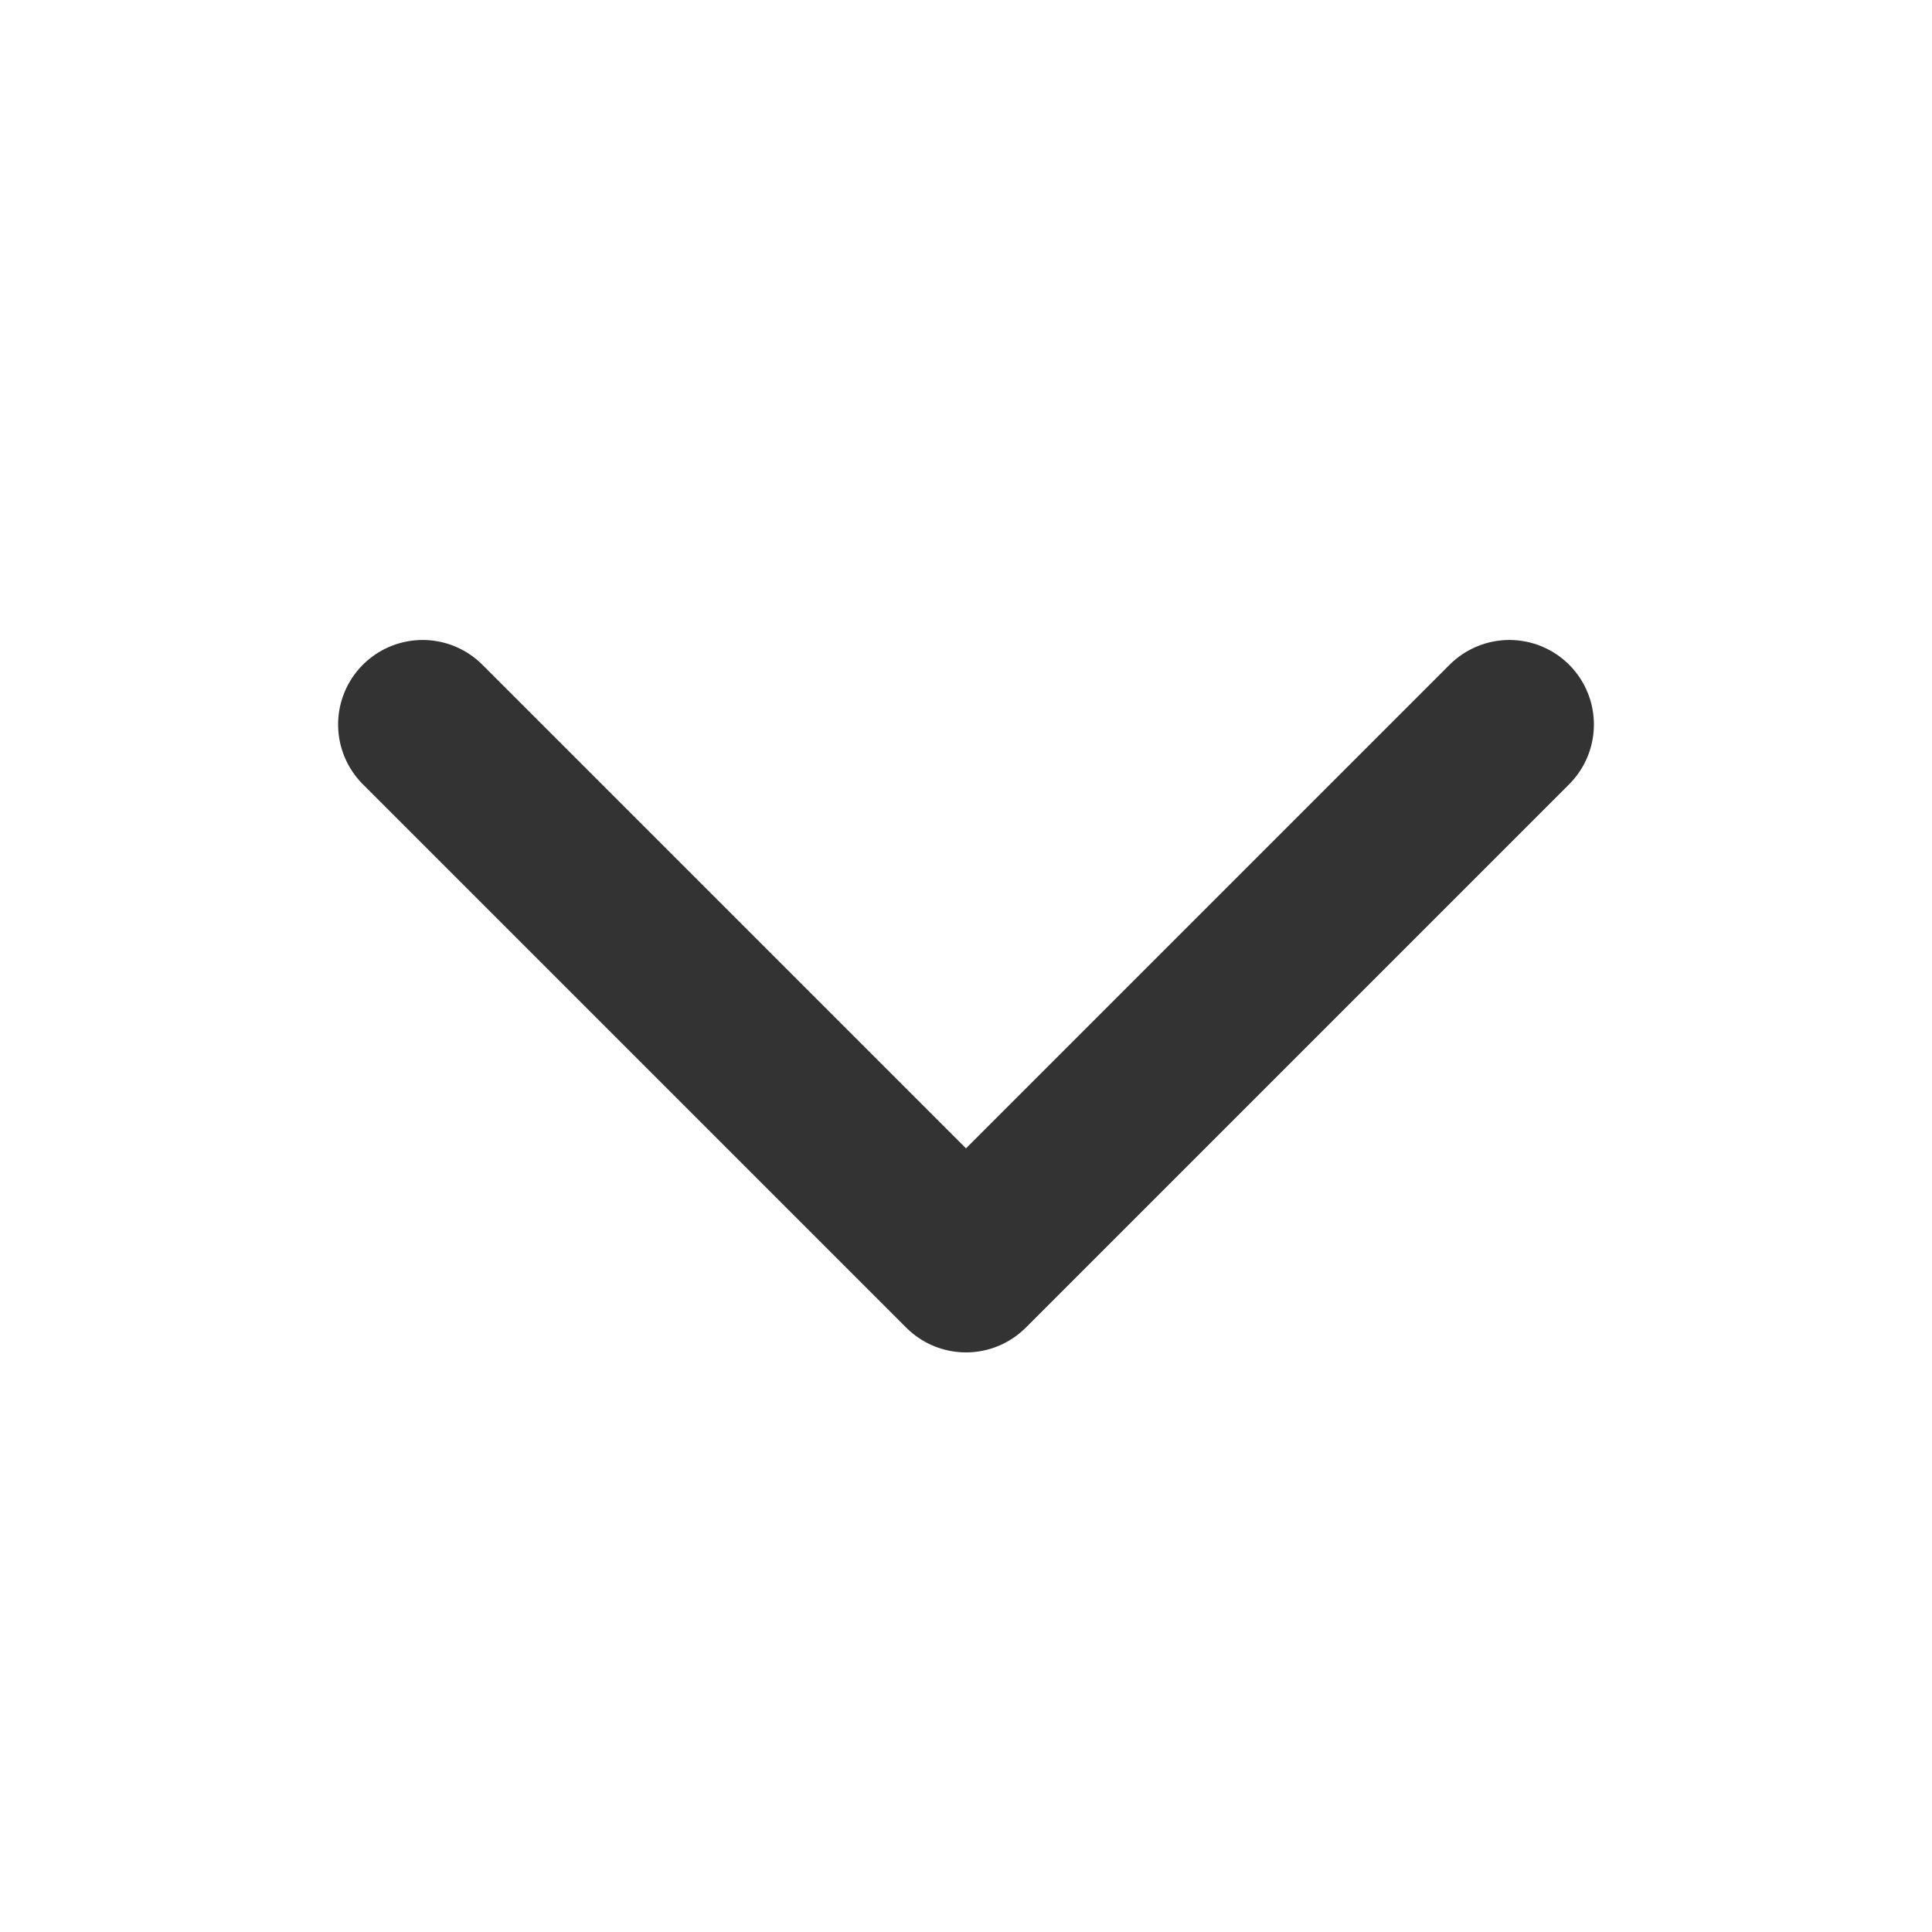
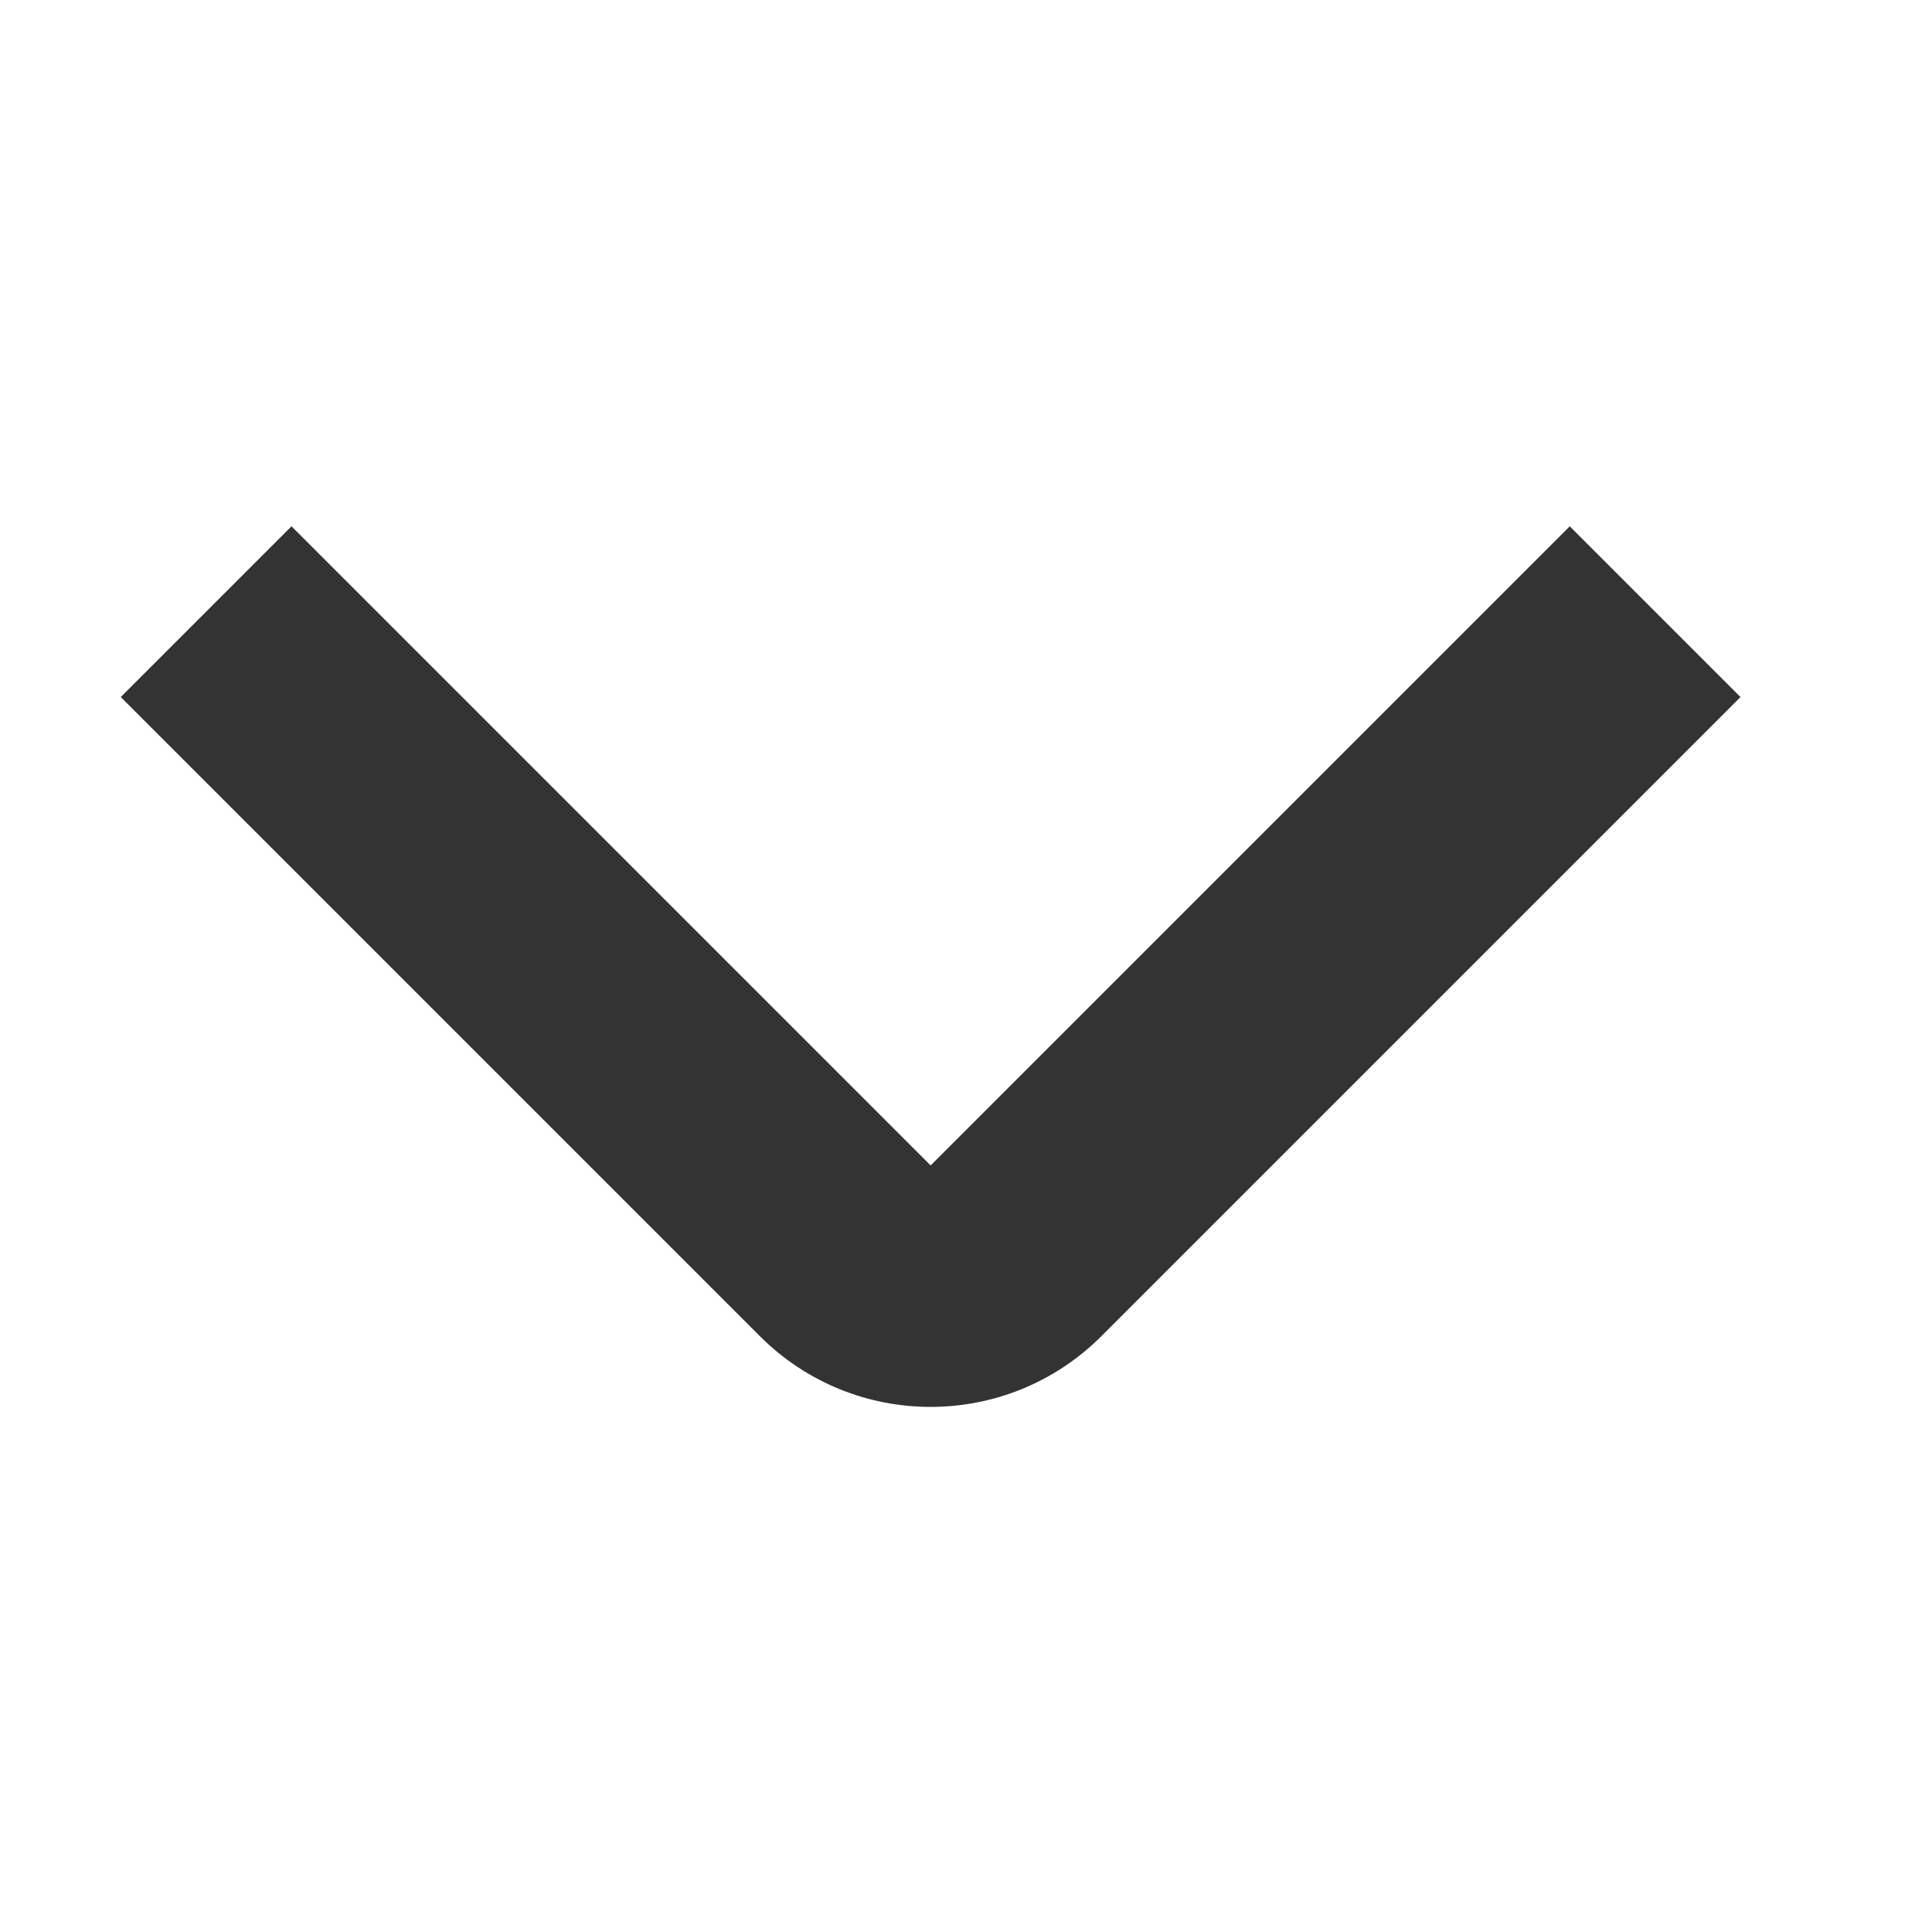
<svg xmlns="http://www.w3.org/2000/svg" width="16" height="16" viewBox="0 0 16 16" fill="none">
-   <path d="M3.5 6L8 10.5L12.5 6" stroke="#333333" stroke-width="1.4" stroke-linecap="round" stroke-linejoin="round" fill="none" />
+   <g transform="translate(1 11.6516) scale(1 -1)">
+     <path fill-rule="evenodd" clip-rule="evenodd" d="M5.293 0.586C6.074 -0.195 7.34 -0.195 8.121 0.586L13.414 5.879L12 7.293L6.707 2L1.414 7.293L0 5.879L5.293 0.586Z" fill="#333333" />
+   </g>
</svg>
